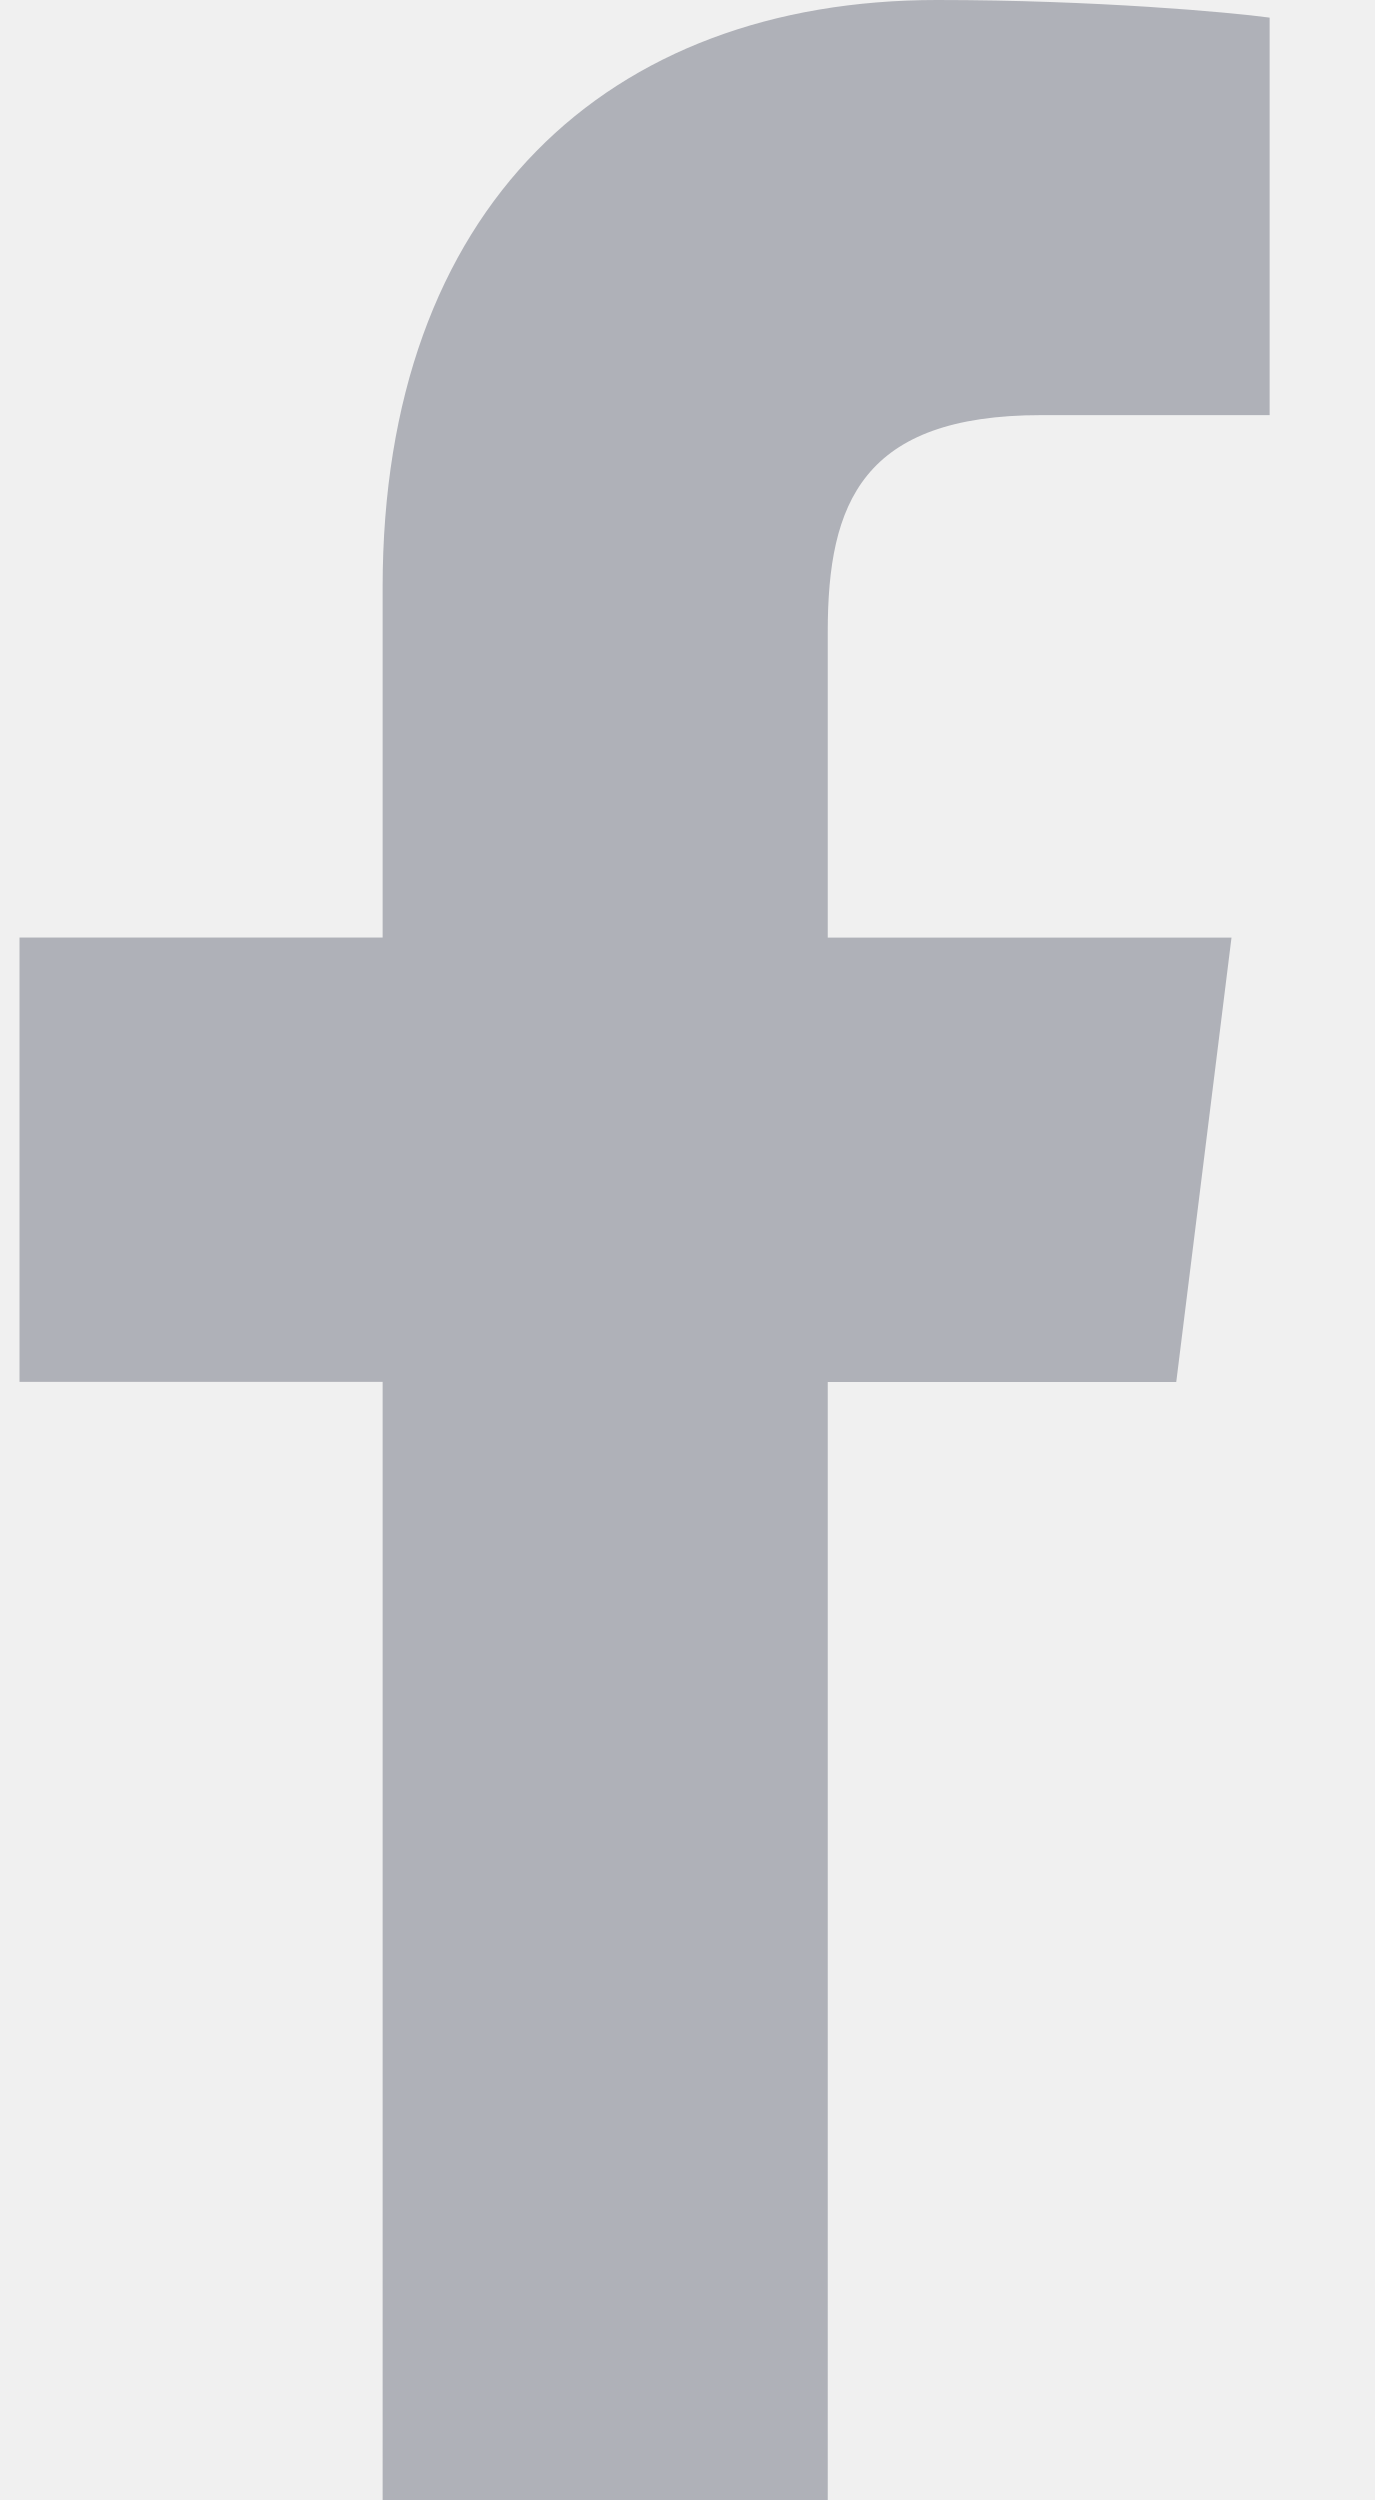
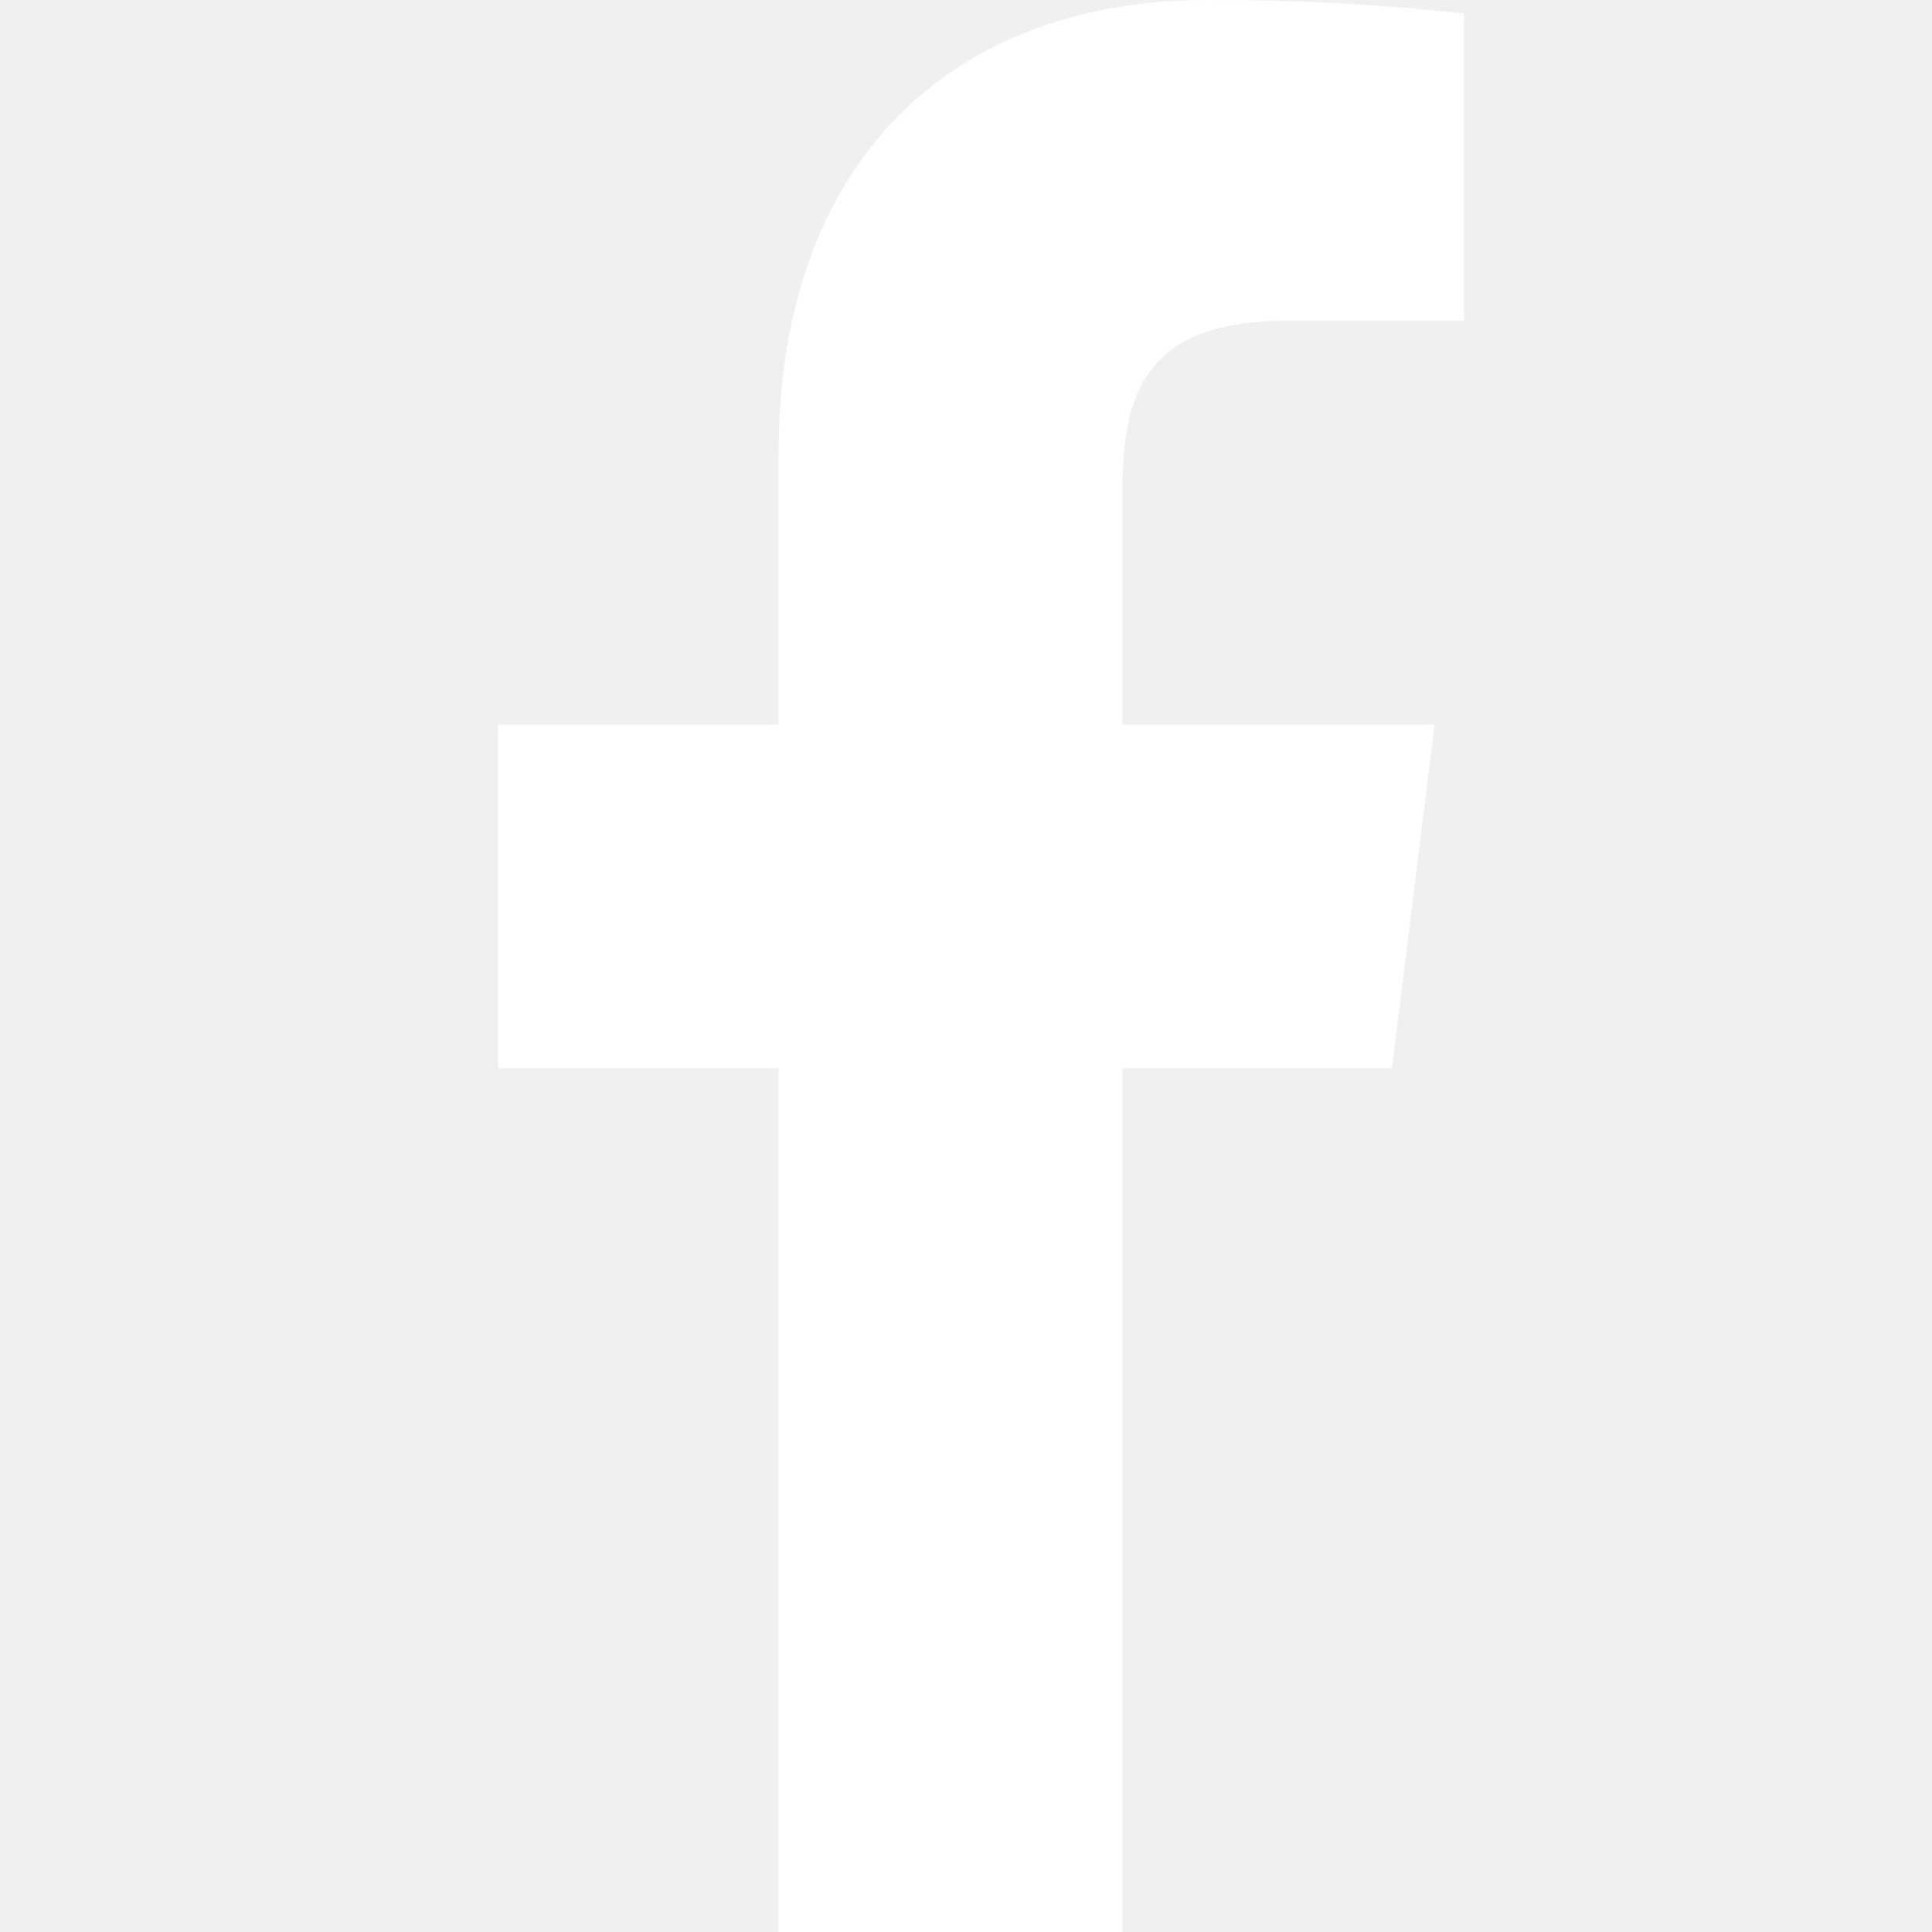
- <svg xmlns="http://www.w3.org/2000/svg" width="11" height="20" viewBox="0 0 11 20" fill="none">
-   <path d="M8.331 3.321H10.157V0.141C9.842 0.098 8.758 0 7.497 0C4.864 0 3.061 1.656 3.061 4.699V7.5H0.156V11.055H3.061V20H6.622V11.056H9.41L9.852 7.501H6.622V5.052C6.622 4.024 6.899 3.321 8.331 3.321Z" fill="#AFB1B8" />
+ <svg xmlns="http://www.w3.org/2000/svg" width="20" height="20" fill="none">
+   <g clip-path="url(#clip0)">
+     <path d="M13.33 3.32h1.827V.14a23.576 23.576 0 00-2.66-.14C9.864 0 8.06 1.656 8.06 4.7v2.8H5.156v3.555H8.06V20h3.561v-8.944h2.788l.442-3.555h-3.23V5.05c0-1.027.277-1.73 1.709-1.73z" fill="#fff" />
+   </g>
+   <defs>
+     <clipPath id="clip0">
+       <path fill="#fff" d="M0 0h20v20H0z" />
+     </clipPath>
+   </defs>
</svg>
